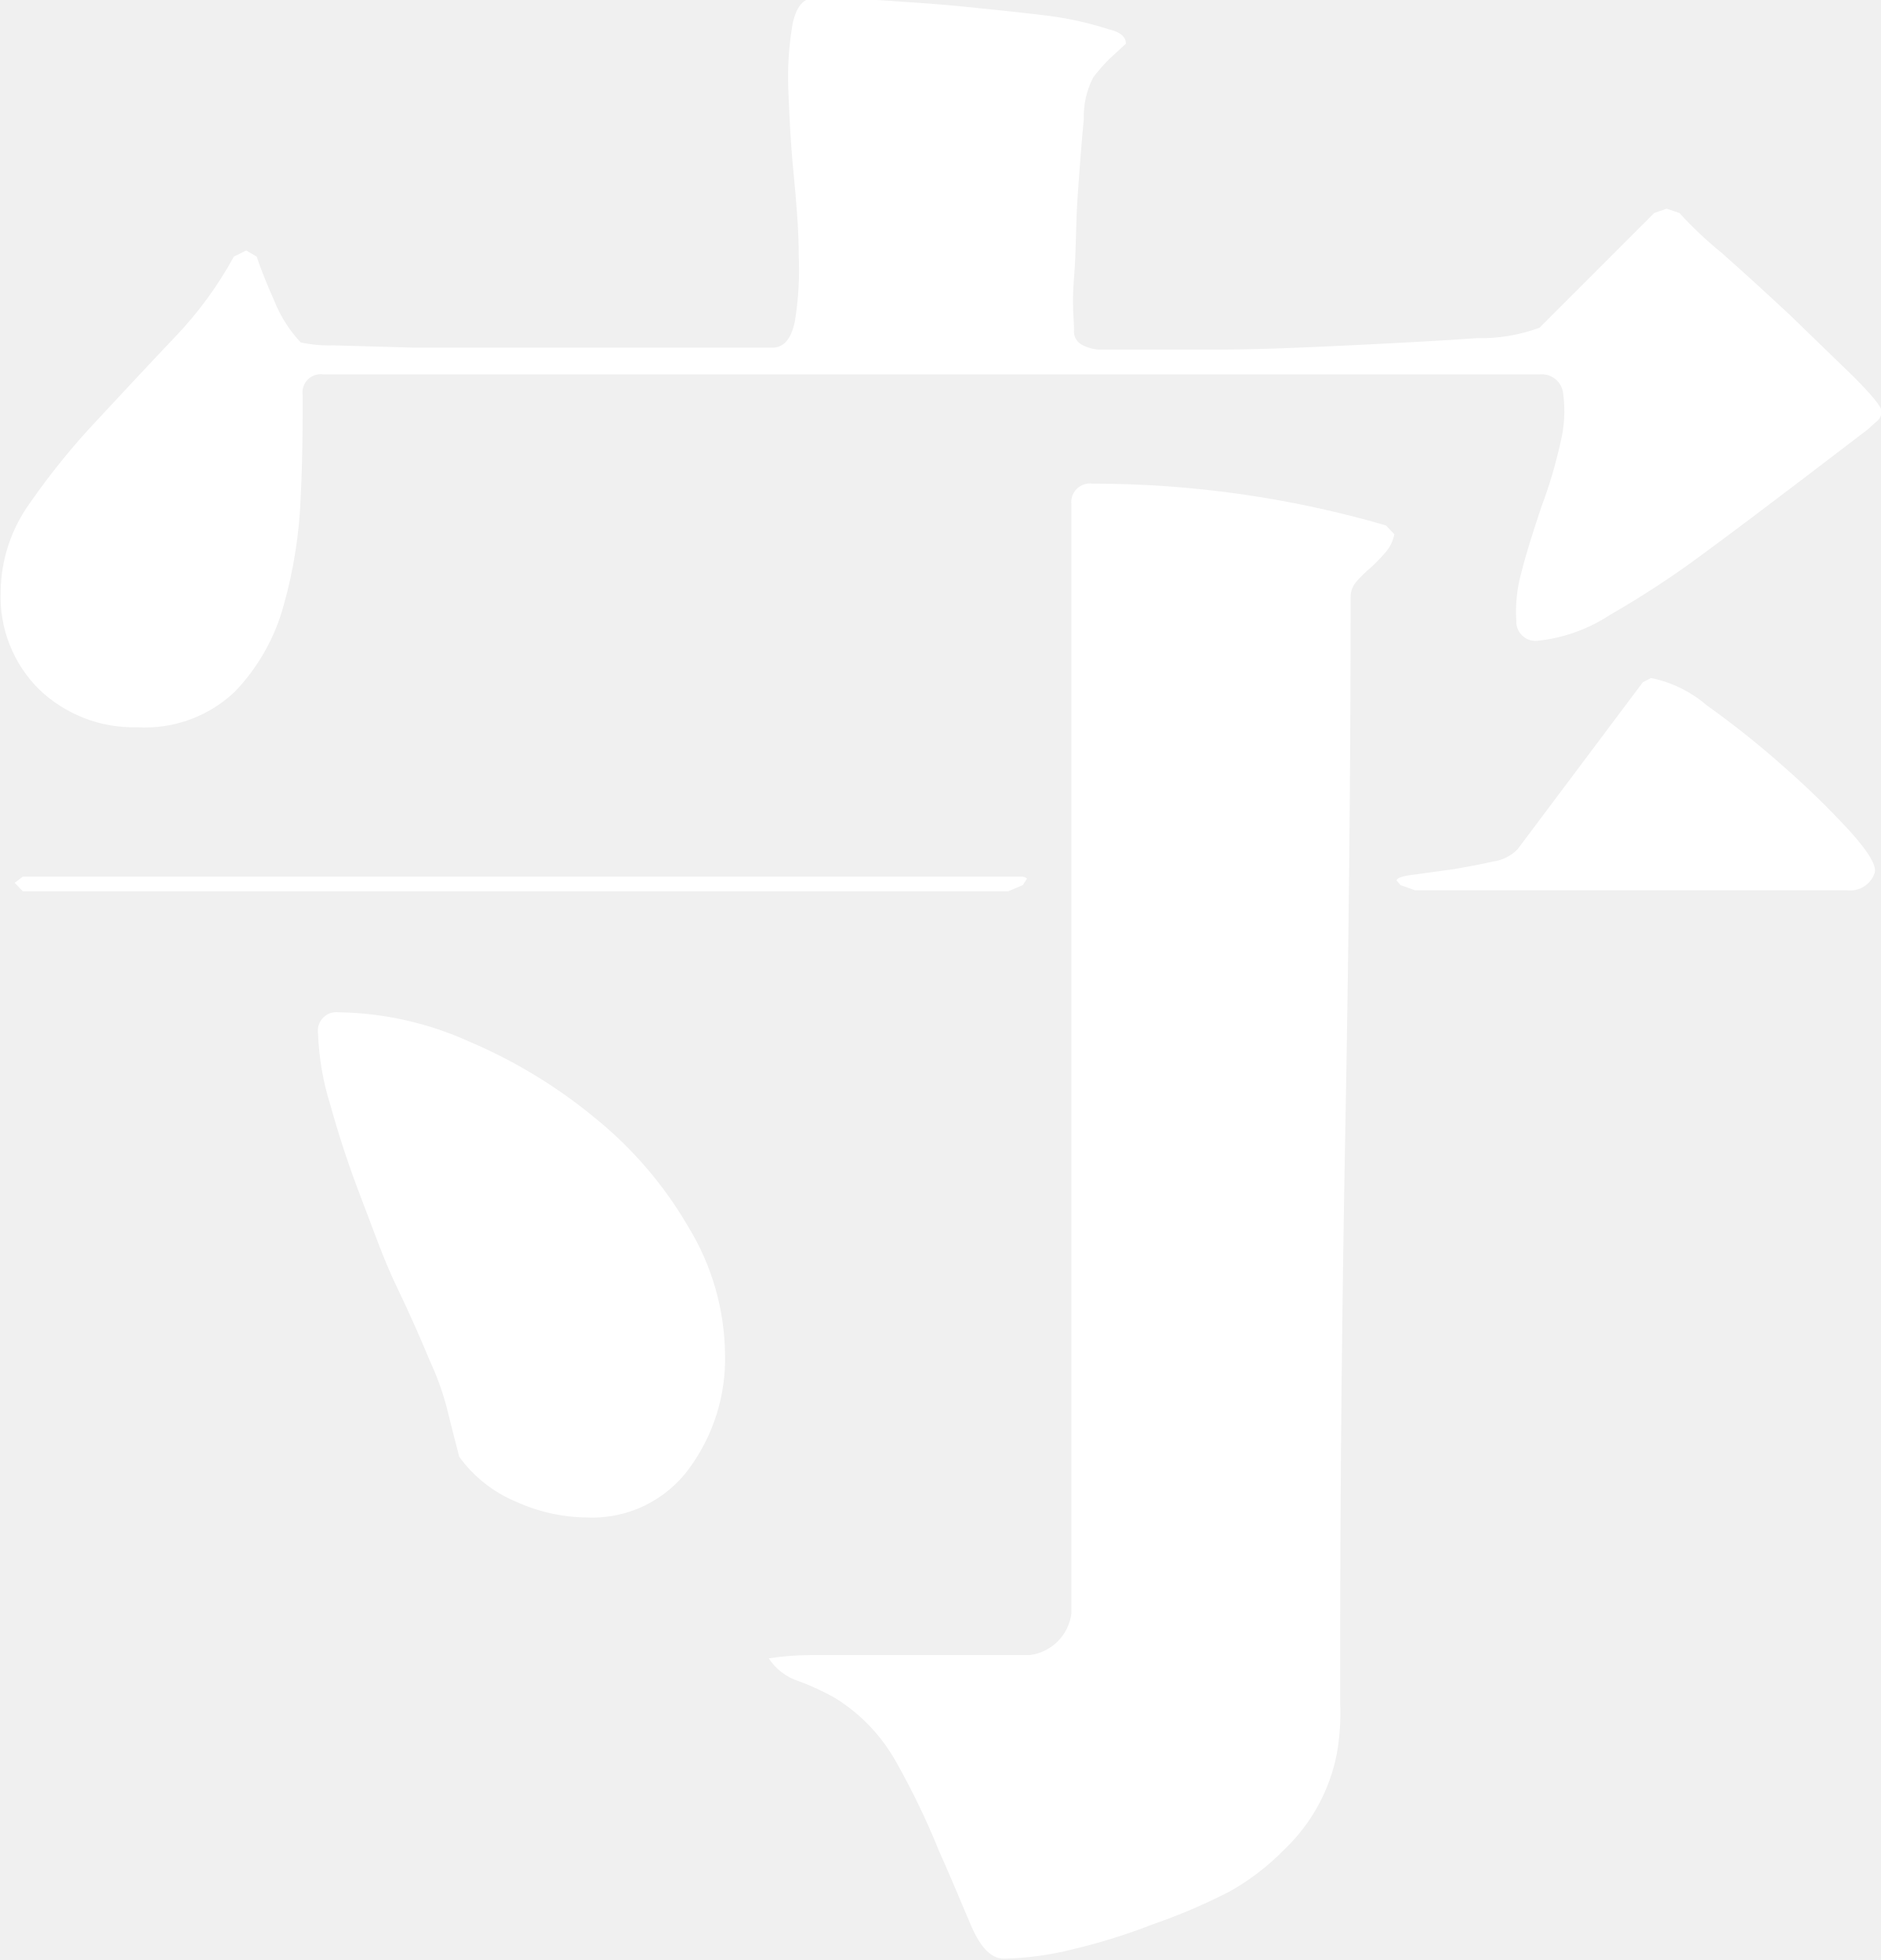
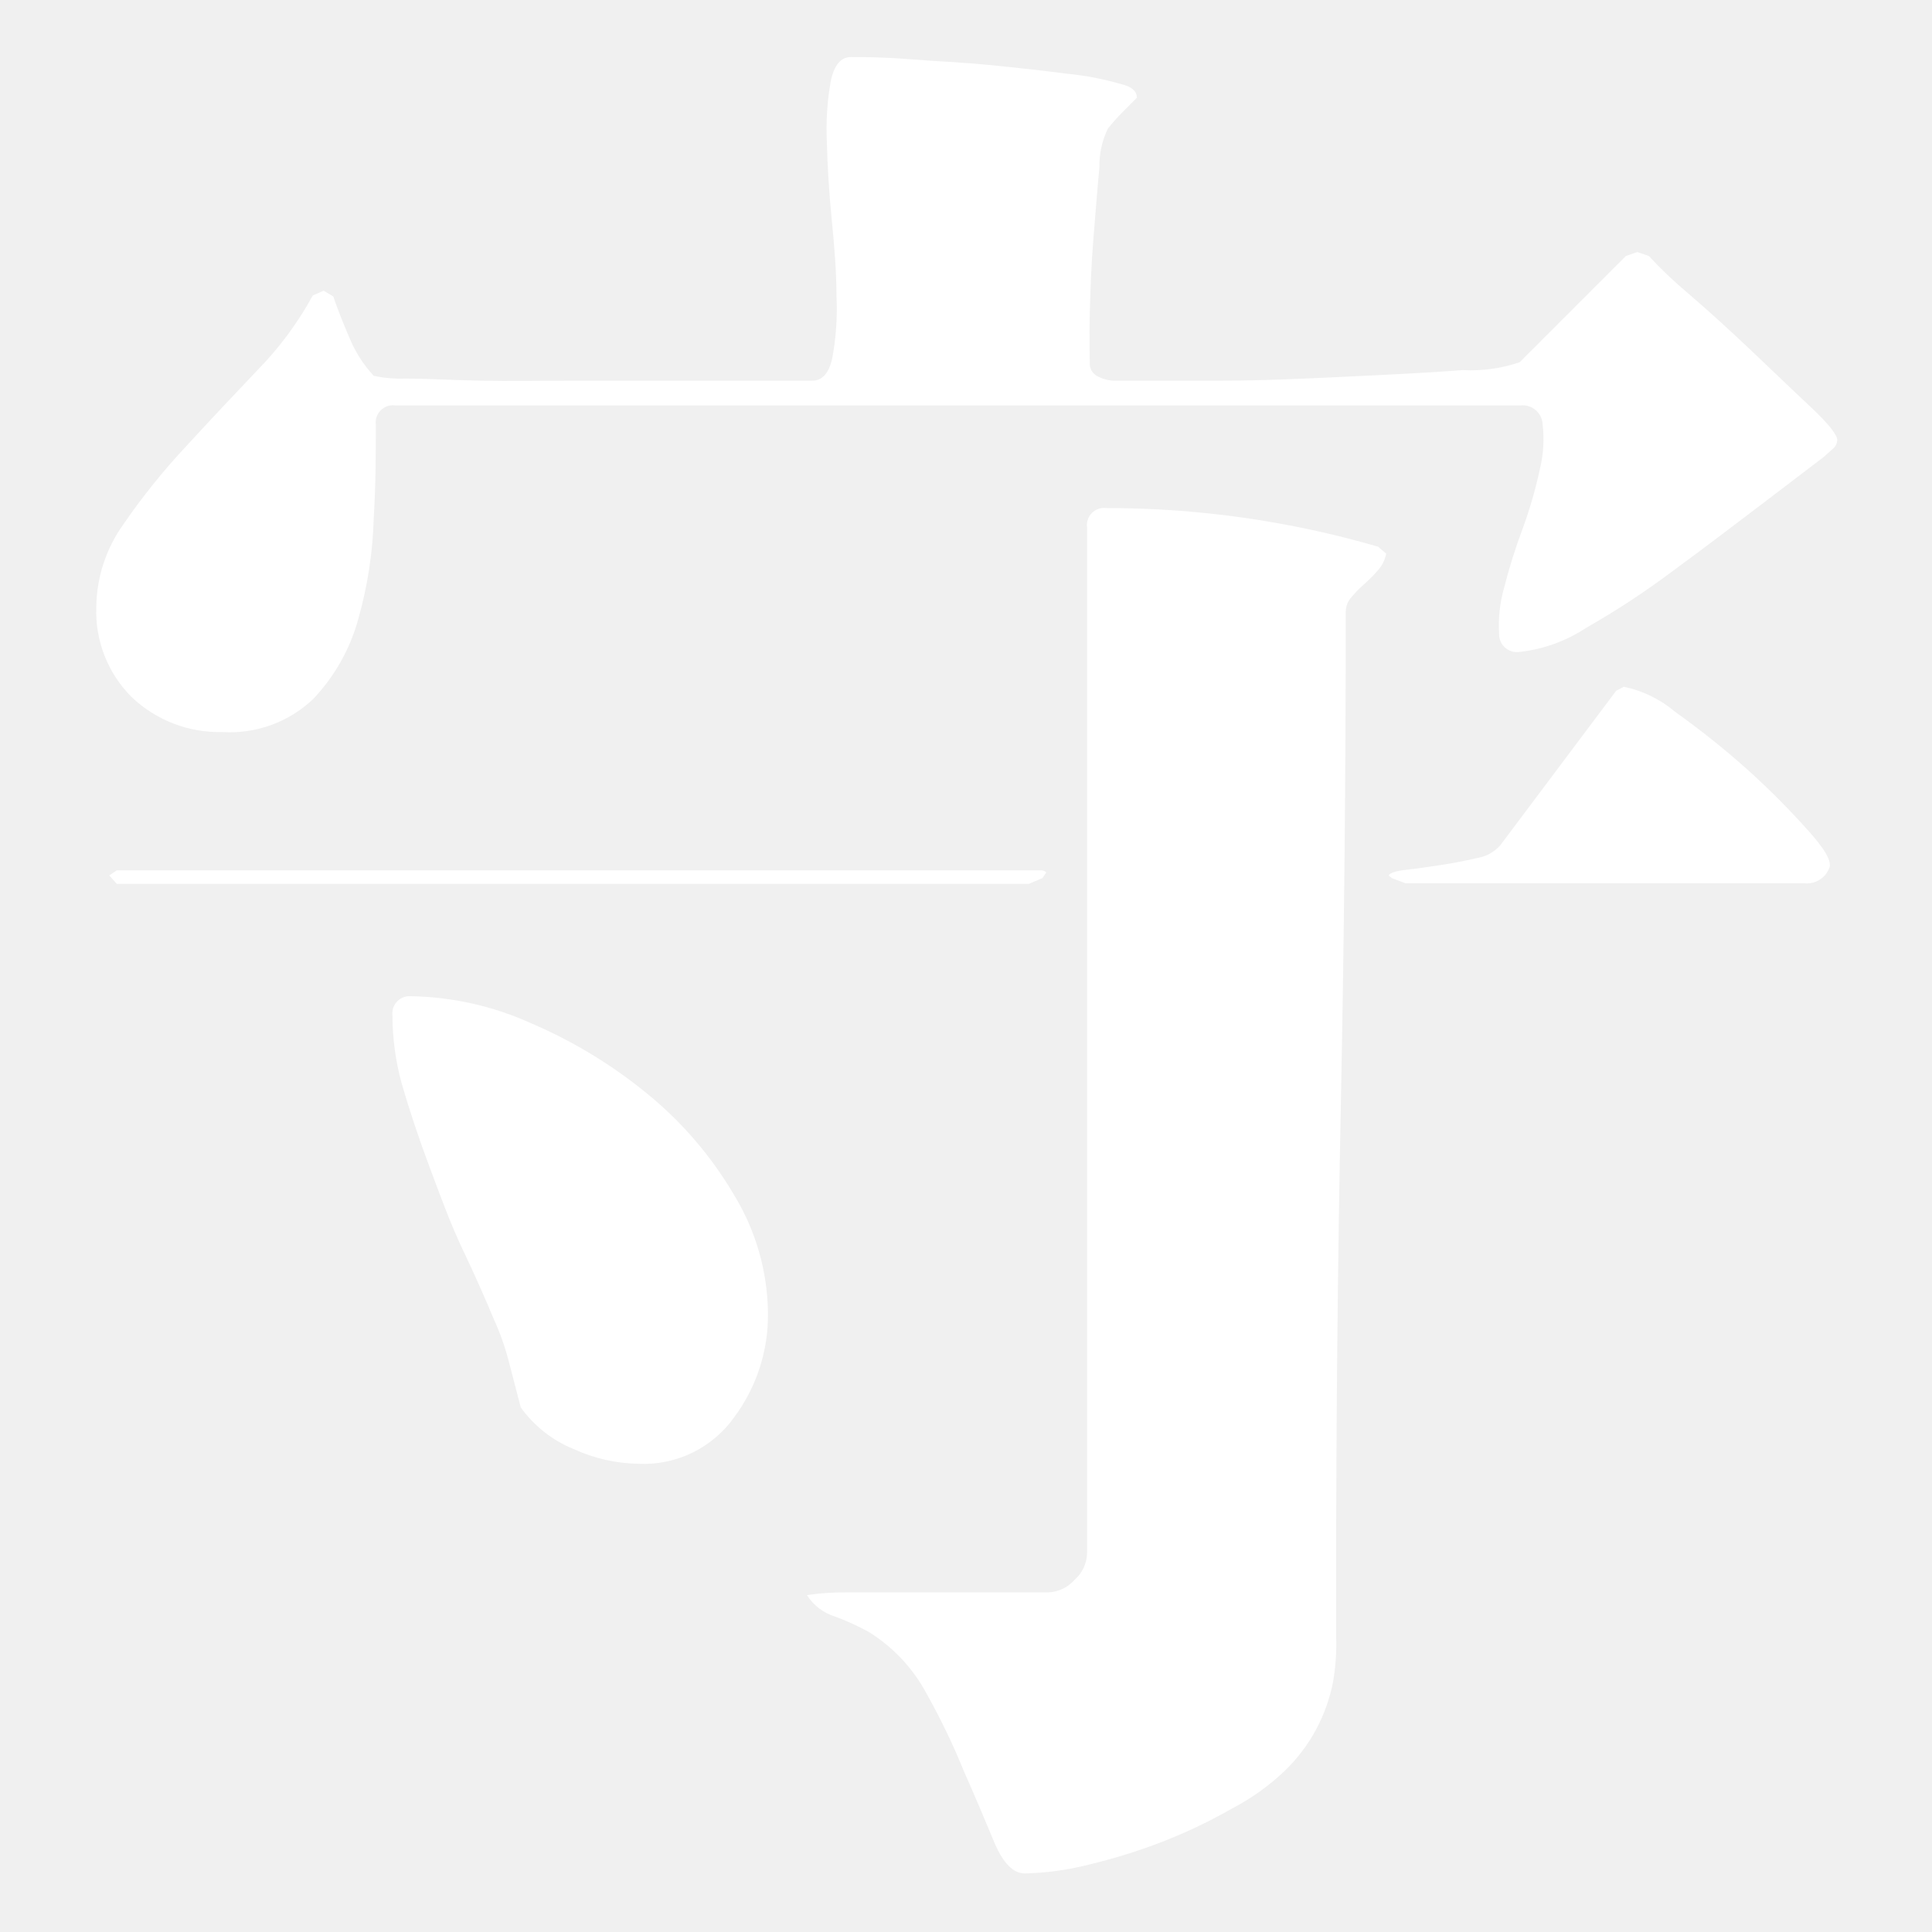
- <svg xmlns="http://www.w3.org/2000/svg" viewBox="0 0 57.66 60.1">
+ <svg xmlns="http://www.w3.org/2000/svg" viewBox="0 0 64 64">
  <defs>
-     <style>.cls-1{fill:#fff;}</style>
+     <style>.cls-1{fill:#fff;}.cls-2{fill:none;}</style>
  </defs>
  <g id="图层_2" data-name="图层 2">
    <g id="图层_1-2" data-name="图层 1">
-       <path class="cls-1" d="M7.55,7.68l.32.19c.13.39.31.84.55,1.38a4,4,0,0,0,.8,1.25,4.12,4.12,0,0,0,1,.09l2.47.07c1,0,2,0,3.23,0h7.77c.34,0,.57-.27.68-.8a9.77,9.77,0,0,0,.12-2c0-.78-.07-1.64-.16-2.56s-.13-1.77-.16-2.56a9.59,9.59,0,0,1,.13-2c.11-.53.33-.8.67-.8s1.07,0,1.92.06,1.73.11,2.63.2,1.76.18,2.59.28A10.41,10.41,0,0,1,34,.9c.35.08.52.23.52.44L34,1.82a5.72,5.72,0,0,0-.48.55,2.6,2.6,0,0,0-.29,1.28c-.07.72-.13,1.51-.19,2.37S33,7.7,32.93,8.51s0,1.35,0,1.6a.46.46,0,0,0,.22.45,1.27,1.27,0,0,0,.54.16l.61,0h.48l2.5,0c1.28,0,2.64-.06,4.09-.13s2.76-.14,3.91-.22a5.24,5.24,0,0,0,1.92-.32l3.52-3.52.38-.13.39.13a11.83,11.83,0,0,0,1.28,1.21c.68.6,1.38,1.24,2.11,1.92l1.95,1.89c.58.58.86.93.86,1.06a.39.39,0,0,1-.16.32l-.28.25-2.15,1.64c-.92.7-1.86,1.41-2.85,2.14a28.89,28.89,0,0,1-2.88,1.89,5,5,0,0,1-2.24.8.59.59,0,0,1-.64-.61,4.45,4.45,0,0,1,.16-1.5c.15-.6.36-1.25.61-2a14.34,14.34,0,0,0,.58-1.95,4,4,0,0,0,.09-1.5.66.66,0,0,0-.73-.61H9.92a.56.56,0,0,0-.64.64c0,.9,0,1.93-.06,3.1a14.14,14.14,0,0,1-.52,3.33,6.14,6.14,0,0,1-1.5,2.66,4,4,0,0,1-3,1.09,4.19,4.19,0,0,1-3-1.16,4,4,0,0,1-1.18-3,4.73,4.73,0,0,1,.9-2.72A21.93,21.93,0,0,1,3,12.86c.79-.85,1.57-1.69,2.36-2.52A11.62,11.62,0,0,0,7.17,7.87ZM.7,26.88H31.3a.27.27,0,0,1,.19.06l-.13.2-.45.19H.7l-.25-.26ZM14.08,44.67c-.13-.51-.26-1-.38-1.5a8.56,8.56,0,0,0-.52-1.44c-.25-.6-.57-1.35-1-2.24s-.75-1.83-1.12-2.79-.67-1.88-.92-2.78a8.35,8.35,0,0,1-.39-2.24.57.57,0,0,1,.64-.64,10.07,10.07,0,0,1,4,.9,15.7,15.7,0,0,1,3.84,2.33,12.14,12.14,0,0,1,2.88,3.36,7.64,7.64,0,0,1,1.12,3.91A5.67,5.67,0,0,1,21.15,45,3.67,3.67,0,0,1,18,46.53a5.33,5.33,0,0,1-2.17-.48A4.1,4.1,0,0,1,14.08,44.67ZM42.75,16.38a1.18,1.18,0,0,1-.29.58,4.72,4.72,0,0,1-.44.45,4.07,4.07,0,0,0-.42.41.72.72,0,0,0-.19.48c0,5.47-.06,10.86-.16,16.2s-.16,10.73-.16,16.19q0,.77,0,1.53a7.21,7.21,0,0,1-.1,1.54,5.5,5.5,0,0,1-1.6,2.94A7.5,7.5,0,0,1,37.7,58,18,18,0,0,1,35.36,59a18.77,18.77,0,0,1-2.46.77,9.59,9.59,0,0,1-2.12.29c-.38,0-.71-.33-1-1s-.6-1.44-1-2.33a23.11,23.11,0,0,0-1.28-2.66,5.39,5.39,0,0,0-1.89-2,7.5,7.5,0,0,0-1.12-.52,1.71,1.71,0,0,1-.92-.7,8.67,8.67,0,0,1,1.31-.1c.74,0,1.57,0,2.46,0s1.75,0,2.56,0,1.37,0,1.67,0a1.47,1.47,0,0,0,1.28-1.28v-34a.57.57,0,0,1,.64-.64,32.23,32.23,0,0,1,9,1.28Zm.19,10.76L42.82,27c0-.09.24-.15.6-.19l1.16-.16c.4-.07.8-.14,1.18-.23a1.29,1.29,0,0,0,.77-.38l3.84-5.12.25-.13a3.77,3.77,0,0,1,1.7.83,28,28,0,0,1,2.37,1.89,26.34,26.34,0,0,1,2.05,2c.57.64.82,1.06.73,1.28a.79.79,0,0,1-.83.51H43.39Z" />
+       <path class="cls-1" d="M10.72,9.63l.32.19q.2.59.54,1.38a4.21,4.21,0,0,0,.8,1.25,4.33,4.33,0,0,0,1.06.09c.66,0,1.48.05,2.46.07s2.06,0,3.24,0h7.77c.34,0,.57-.27.67-.8a8.89,8.89,0,0,0,.13-2c0-.79-.07-1.65-.16-2.56s-.14-1.77-.16-2.56a9,9,0,0,1,.13-2c.11-.53.33-.8.67-.8s1.07,0,1.92.07,1.73.1,2.63.19,1.76.18,2.59.29a9.72,9.72,0,0,1,1.82.35q.51.12.51.45l-.48.48a7,7,0,0,0-.48.54,2.78,2.78,0,0,0-.28,1.28c-.07.73-.13,1.51-.2,2.37s-.1,1.68-.12,2.49,0,1.35,0,1.6a.47.47,0,0,0,.23.45,1.27,1.27,0,0,0,.54.16l.61,0h.48l2.5,0c1.28,0,2.64-.06,4.09-.13s2.75-.13,3.91-.22A5,5,0,0,0,50.34,12l3.52-3.52.38-.13.38.13A13.9,13.9,0,0,0,55.9,9.7c.69.59,1.39,1.23,2.12,1.92S59.39,12.93,60,13.5s.86.93.86,1.06a.39.39,0,0,1-.16.32l-.29.26-2.14,1.63c-.92.7-1.87,1.42-2.85,2.14a27.23,27.23,0,0,1-2.88,1.89,5,5,0,0,1-2.24.8.59.59,0,0,1-.64-.61,4.5,4.5,0,0,1,.16-1.5,18.5,18.5,0,0,1,.61-1.95,14.88,14.88,0,0,0,.58-2,4.2,4.2,0,0,0,.09-1.5.66.66,0,0,0-.73-.61H13.09a.57.57,0,0,0-.64.64c0,.9,0,1.93-.07,3.11a13.64,13.64,0,0,1-.51,3.32,6.24,6.24,0,0,1-1.5,2.66,4,4,0,0,1-3,1.09,4.21,4.21,0,0,1-3-1.15,4,4,0,0,1-1.18-3,4.79,4.79,0,0,1,.89-2.72,22.06,22.06,0,0,1,2.08-2.59c.79-.86,1.58-1.7,2.37-2.53a11.14,11.14,0,0,0,1.83-2.47ZM3.87,28.83H34.46a.26.26,0,0,1,.2.07l-.13.19-.45.19H3.87L3.62,29ZM17.25,46.62q-.2-.76-.39-1.5a8.52,8.52,0,0,0-.51-1.44c-.25-.6-.57-1.34-1-2.24s-.76-1.82-1.12-2.78-.67-1.89-.93-2.79A8.63,8.63,0,0,1,13,33.63.57.57,0,0,1,13.6,33a10.07,10.07,0,0,1,4,.9,16,16,0,0,1,3.84,2.33,12.48,12.48,0,0,1,2.88,3.36,7.66,7.66,0,0,1,1.12,3.91,5.67,5.67,0,0,1-1.12,3.45,3.68,3.68,0,0,1-3.17,1.54A5.33,5.33,0,0,1,19,48,4,4,0,0,1,17.25,46.62ZM45.92,18.34a1.19,1.19,0,0,1-.29.57,4.77,4.77,0,0,1-.45.45,4.07,4.07,0,0,0-.41.42.72.72,0,0,0-.19.48q0,8.19-.16,16.19t-.16,16.19c0,.51,0,1,0,1.54a7.16,7.16,0,0,1-.1,1.53,5.56,5.56,0,0,1-1.6,2.95,7.65,7.65,0,0,1-1.73,1.24A17.23,17.23,0,0,1,38.53,61a18.9,18.9,0,0,1-2.47.77,9.44,9.44,0,0,1-2.11.29q-.57,0-1-1c-.28-.67-.6-1.44-1-2.34a23.11,23.11,0,0,0-1.28-2.66,5.39,5.39,0,0,0-1.89-2,8.08,8.08,0,0,0-1.12-.51,1.71,1.71,0,0,1-.93-.71,8.26,8.26,0,0,1,1.32-.09c.74,0,1.56,0,2.46,0s1.75,0,2.56,0l1.66,0a1.23,1.23,0,0,0,.87-.42,1.2,1.2,0,0,0,.41-.86v-34a.57.57,0,0,1,.64-.64,32.13,32.13,0,0,1,9,1.28Zm.19,10.75L46,29c.05-.09.25-.15.61-.19s.75-.1,1.15-.16.8-.14,1.19-.23A1.29,1.29,0,0,0,49.7,28l3.84-5.12.25-.13a3.82,3.82,0,0,1,1.7.83,28,28,0,0,1,2.37,1.89,26.1,26.1,0,0,1,2,2c.58.64.83,1.06.74,1.28a.8.8,0,0,1-.83.51H46.56Z" />
+       <rect class="cls-2" width="64" height="64" />
    </g>
  </g>
</svg>
